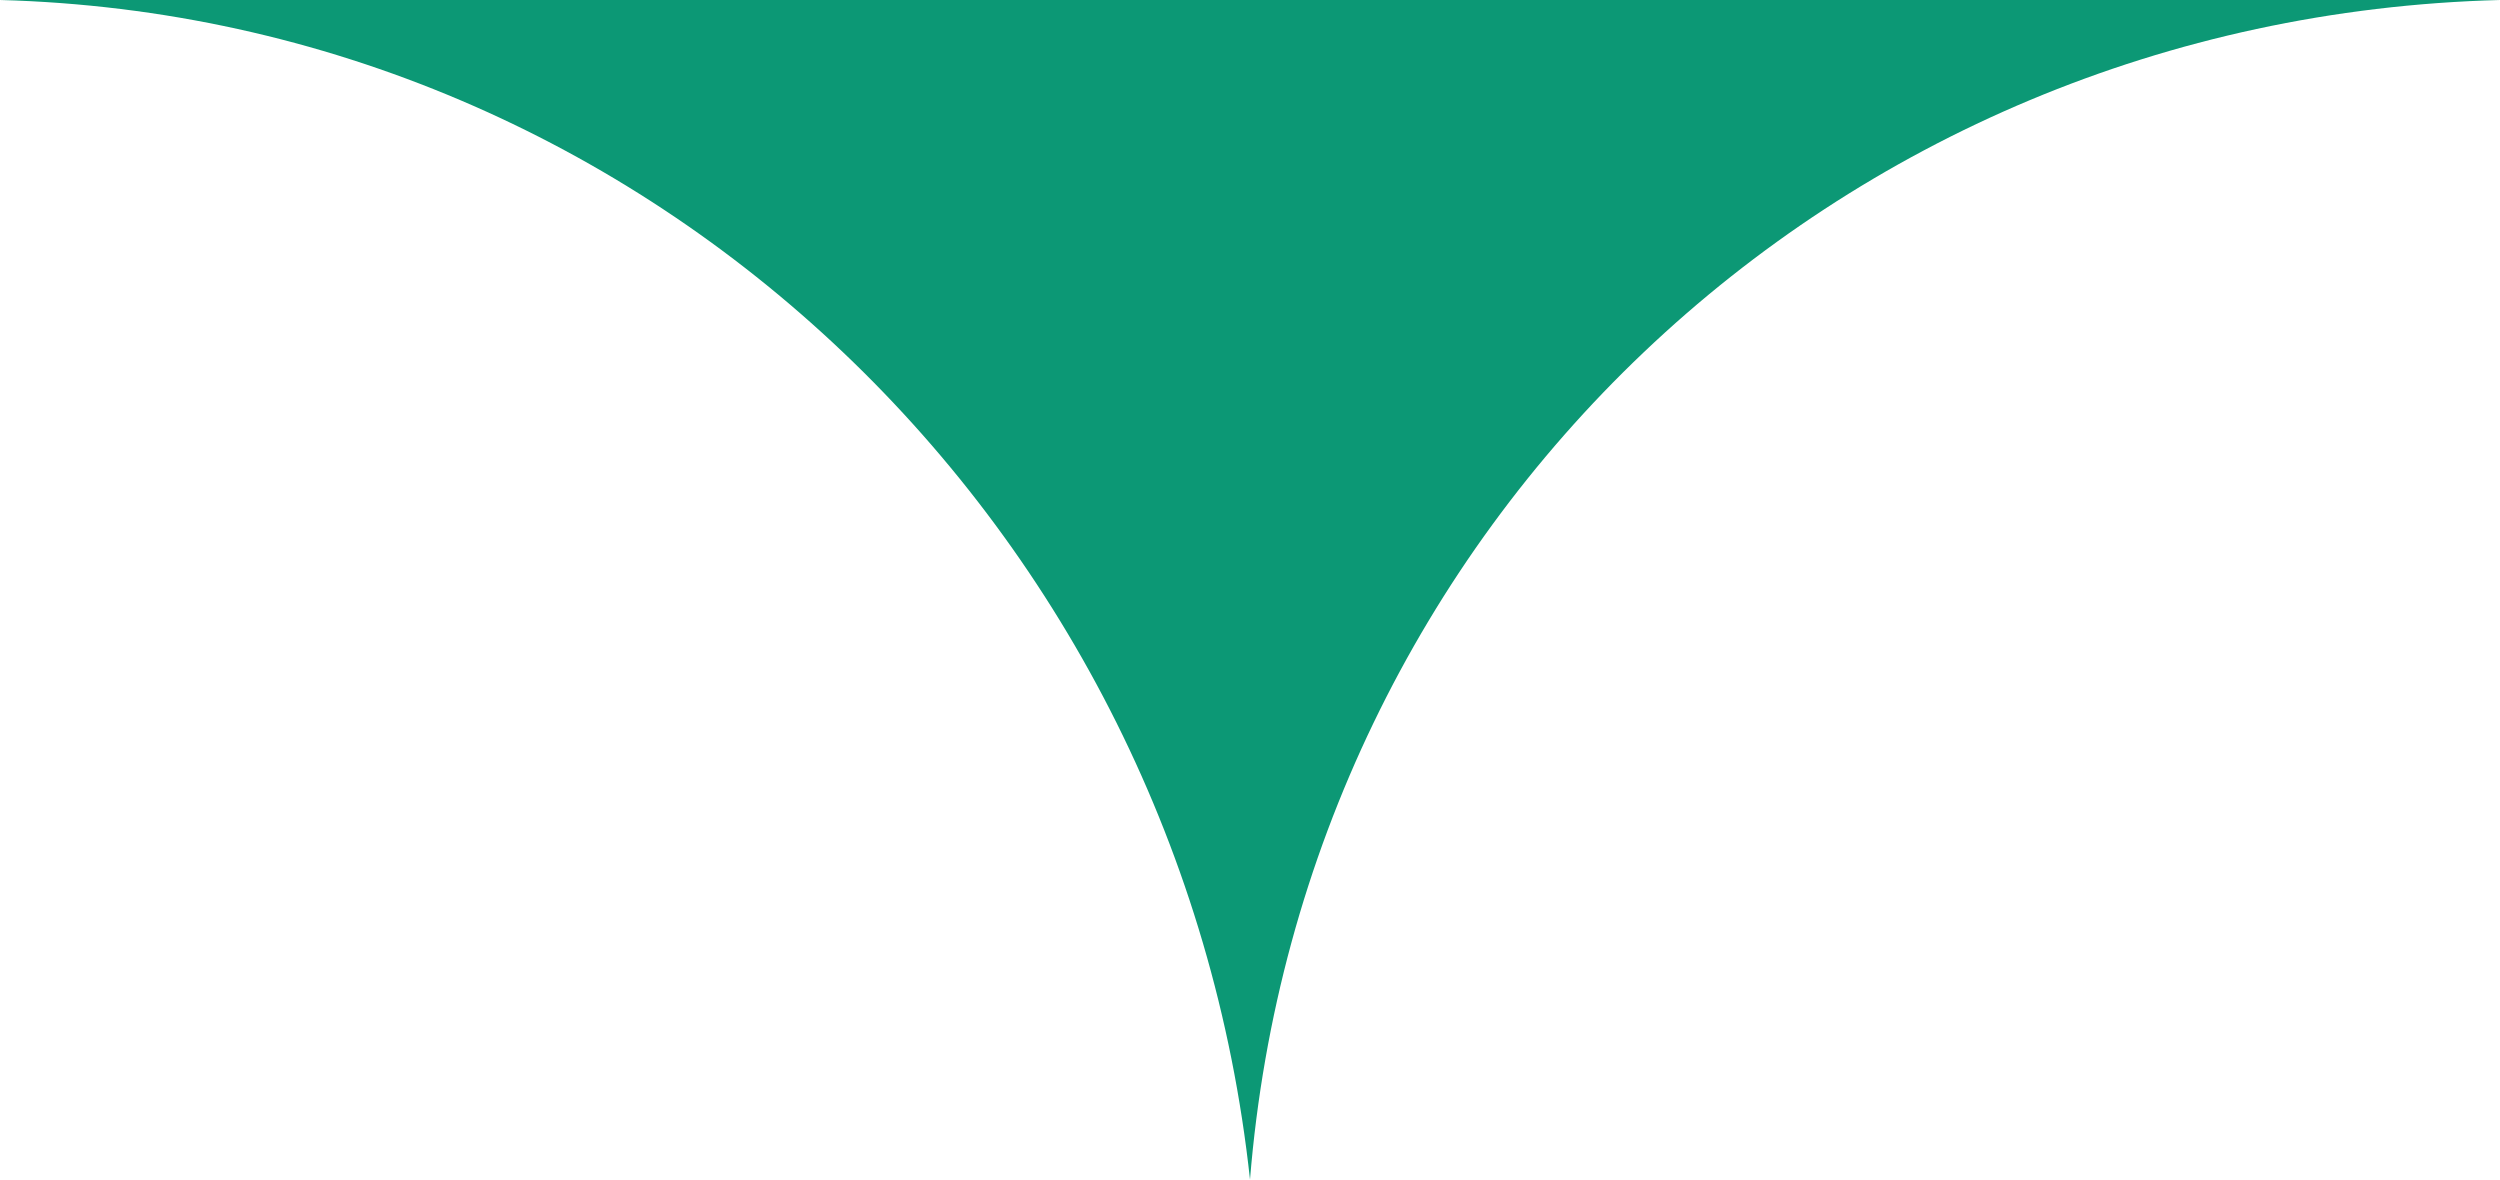
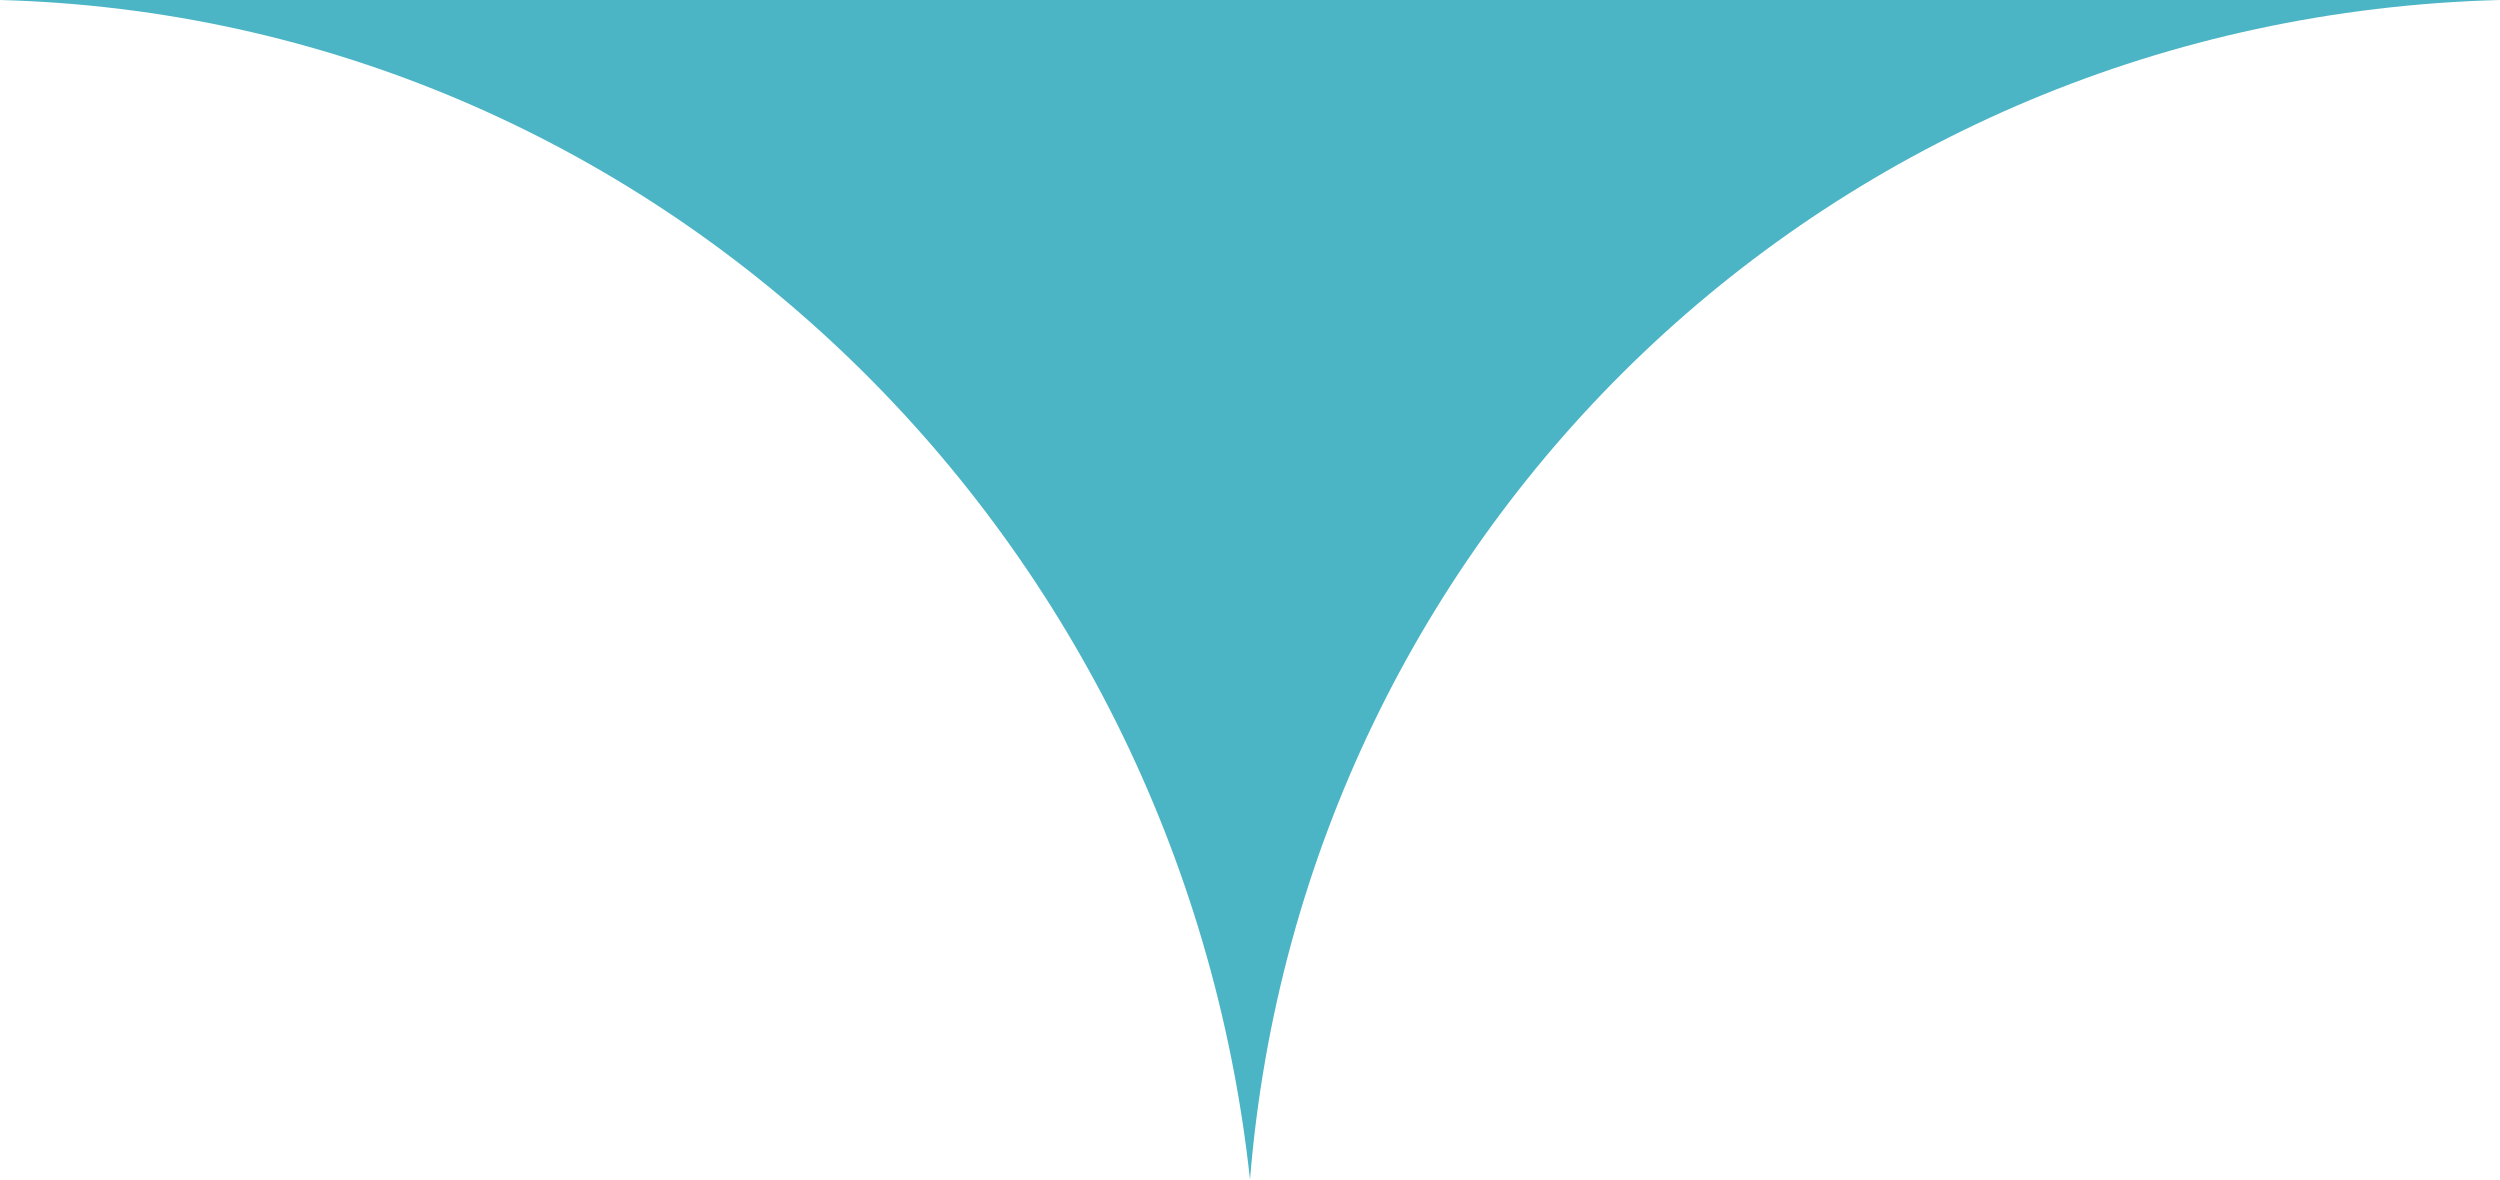
<svg xmlns="http://www.w3.org/2000/svg" version="1.1" id="Layer_1" x="0px" y="0px" viewBox="0 0 14.2 6.7" style="enable-background:new 0 0 14.2 6.7;" xml:space="preserve">
  <style type="text/css">
- 	.st0{fill:#0C9875;}
+ 	.st0{fill:#4BB4C5;}
</style>
  <g>
    <path class="st0" d="M0,0c3.7,0.1,6.7,3,7.1,6.7C7.4,3,10.4,0.1,14.2,0" />
  </g>
  <g>
</g>
  <g>
</g>
  <g>
</g>
  <g>
</g>
  <g>
</g>
  <g>
</g>
</svg>
